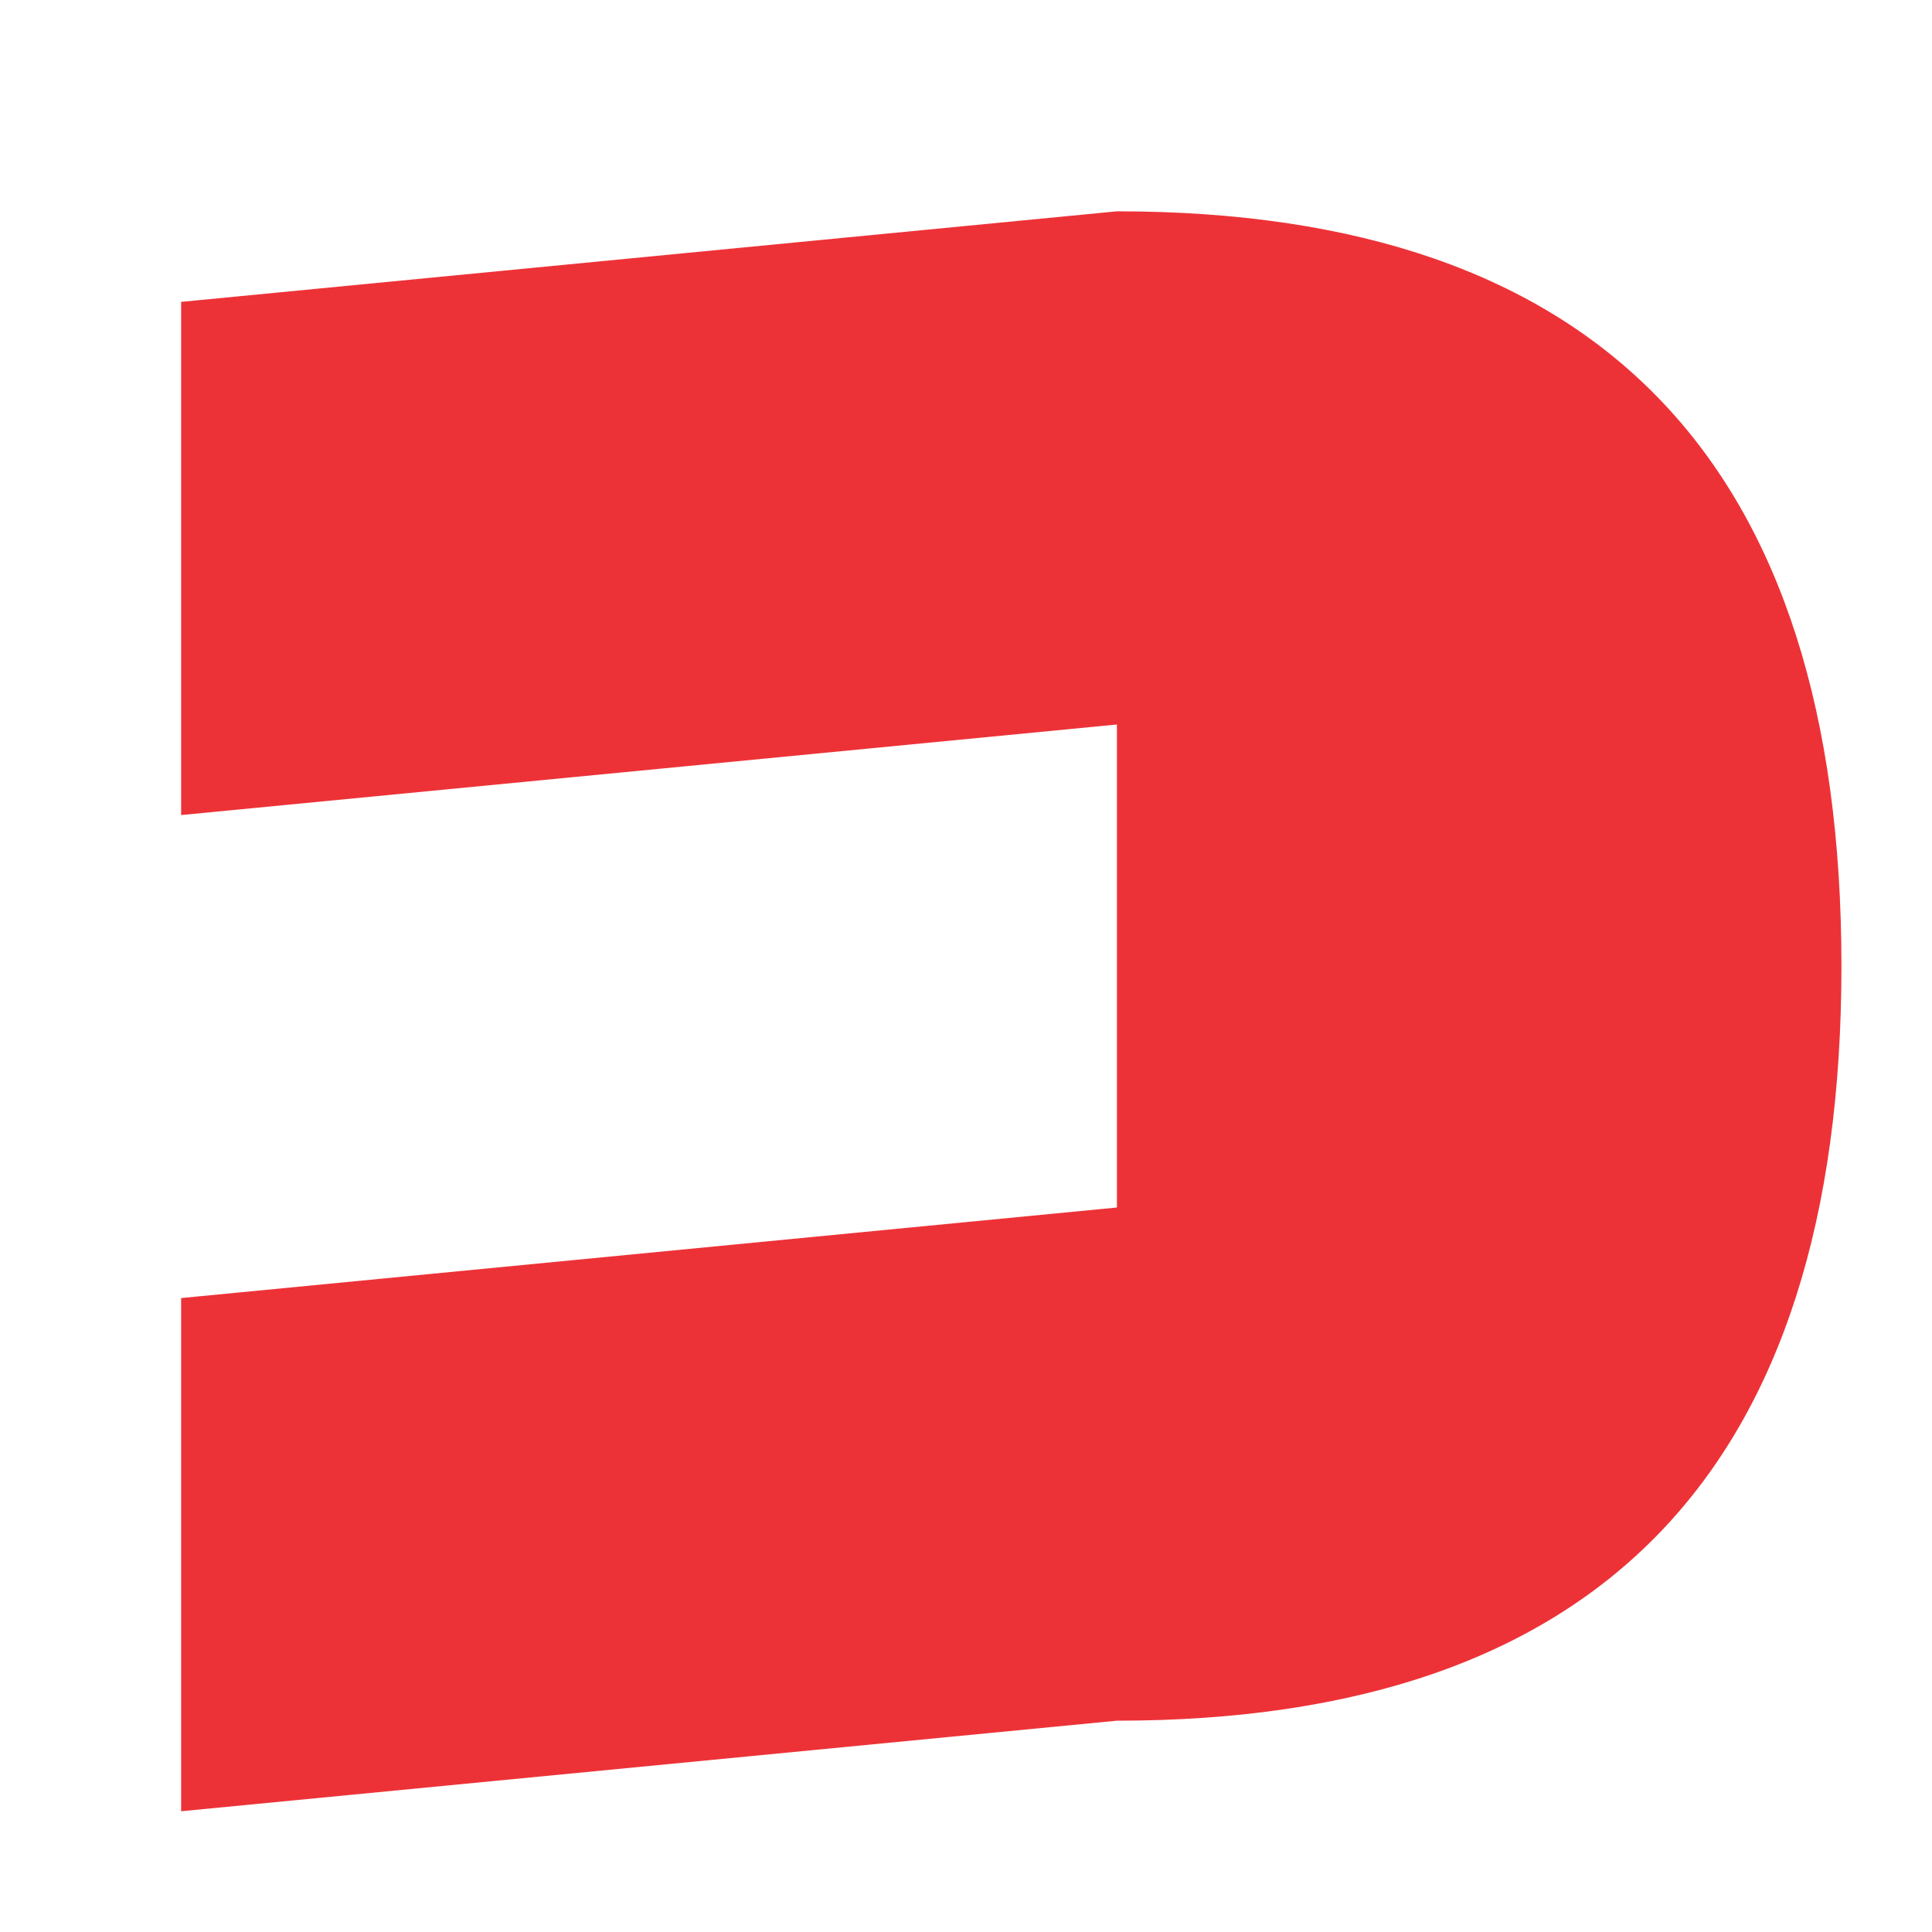
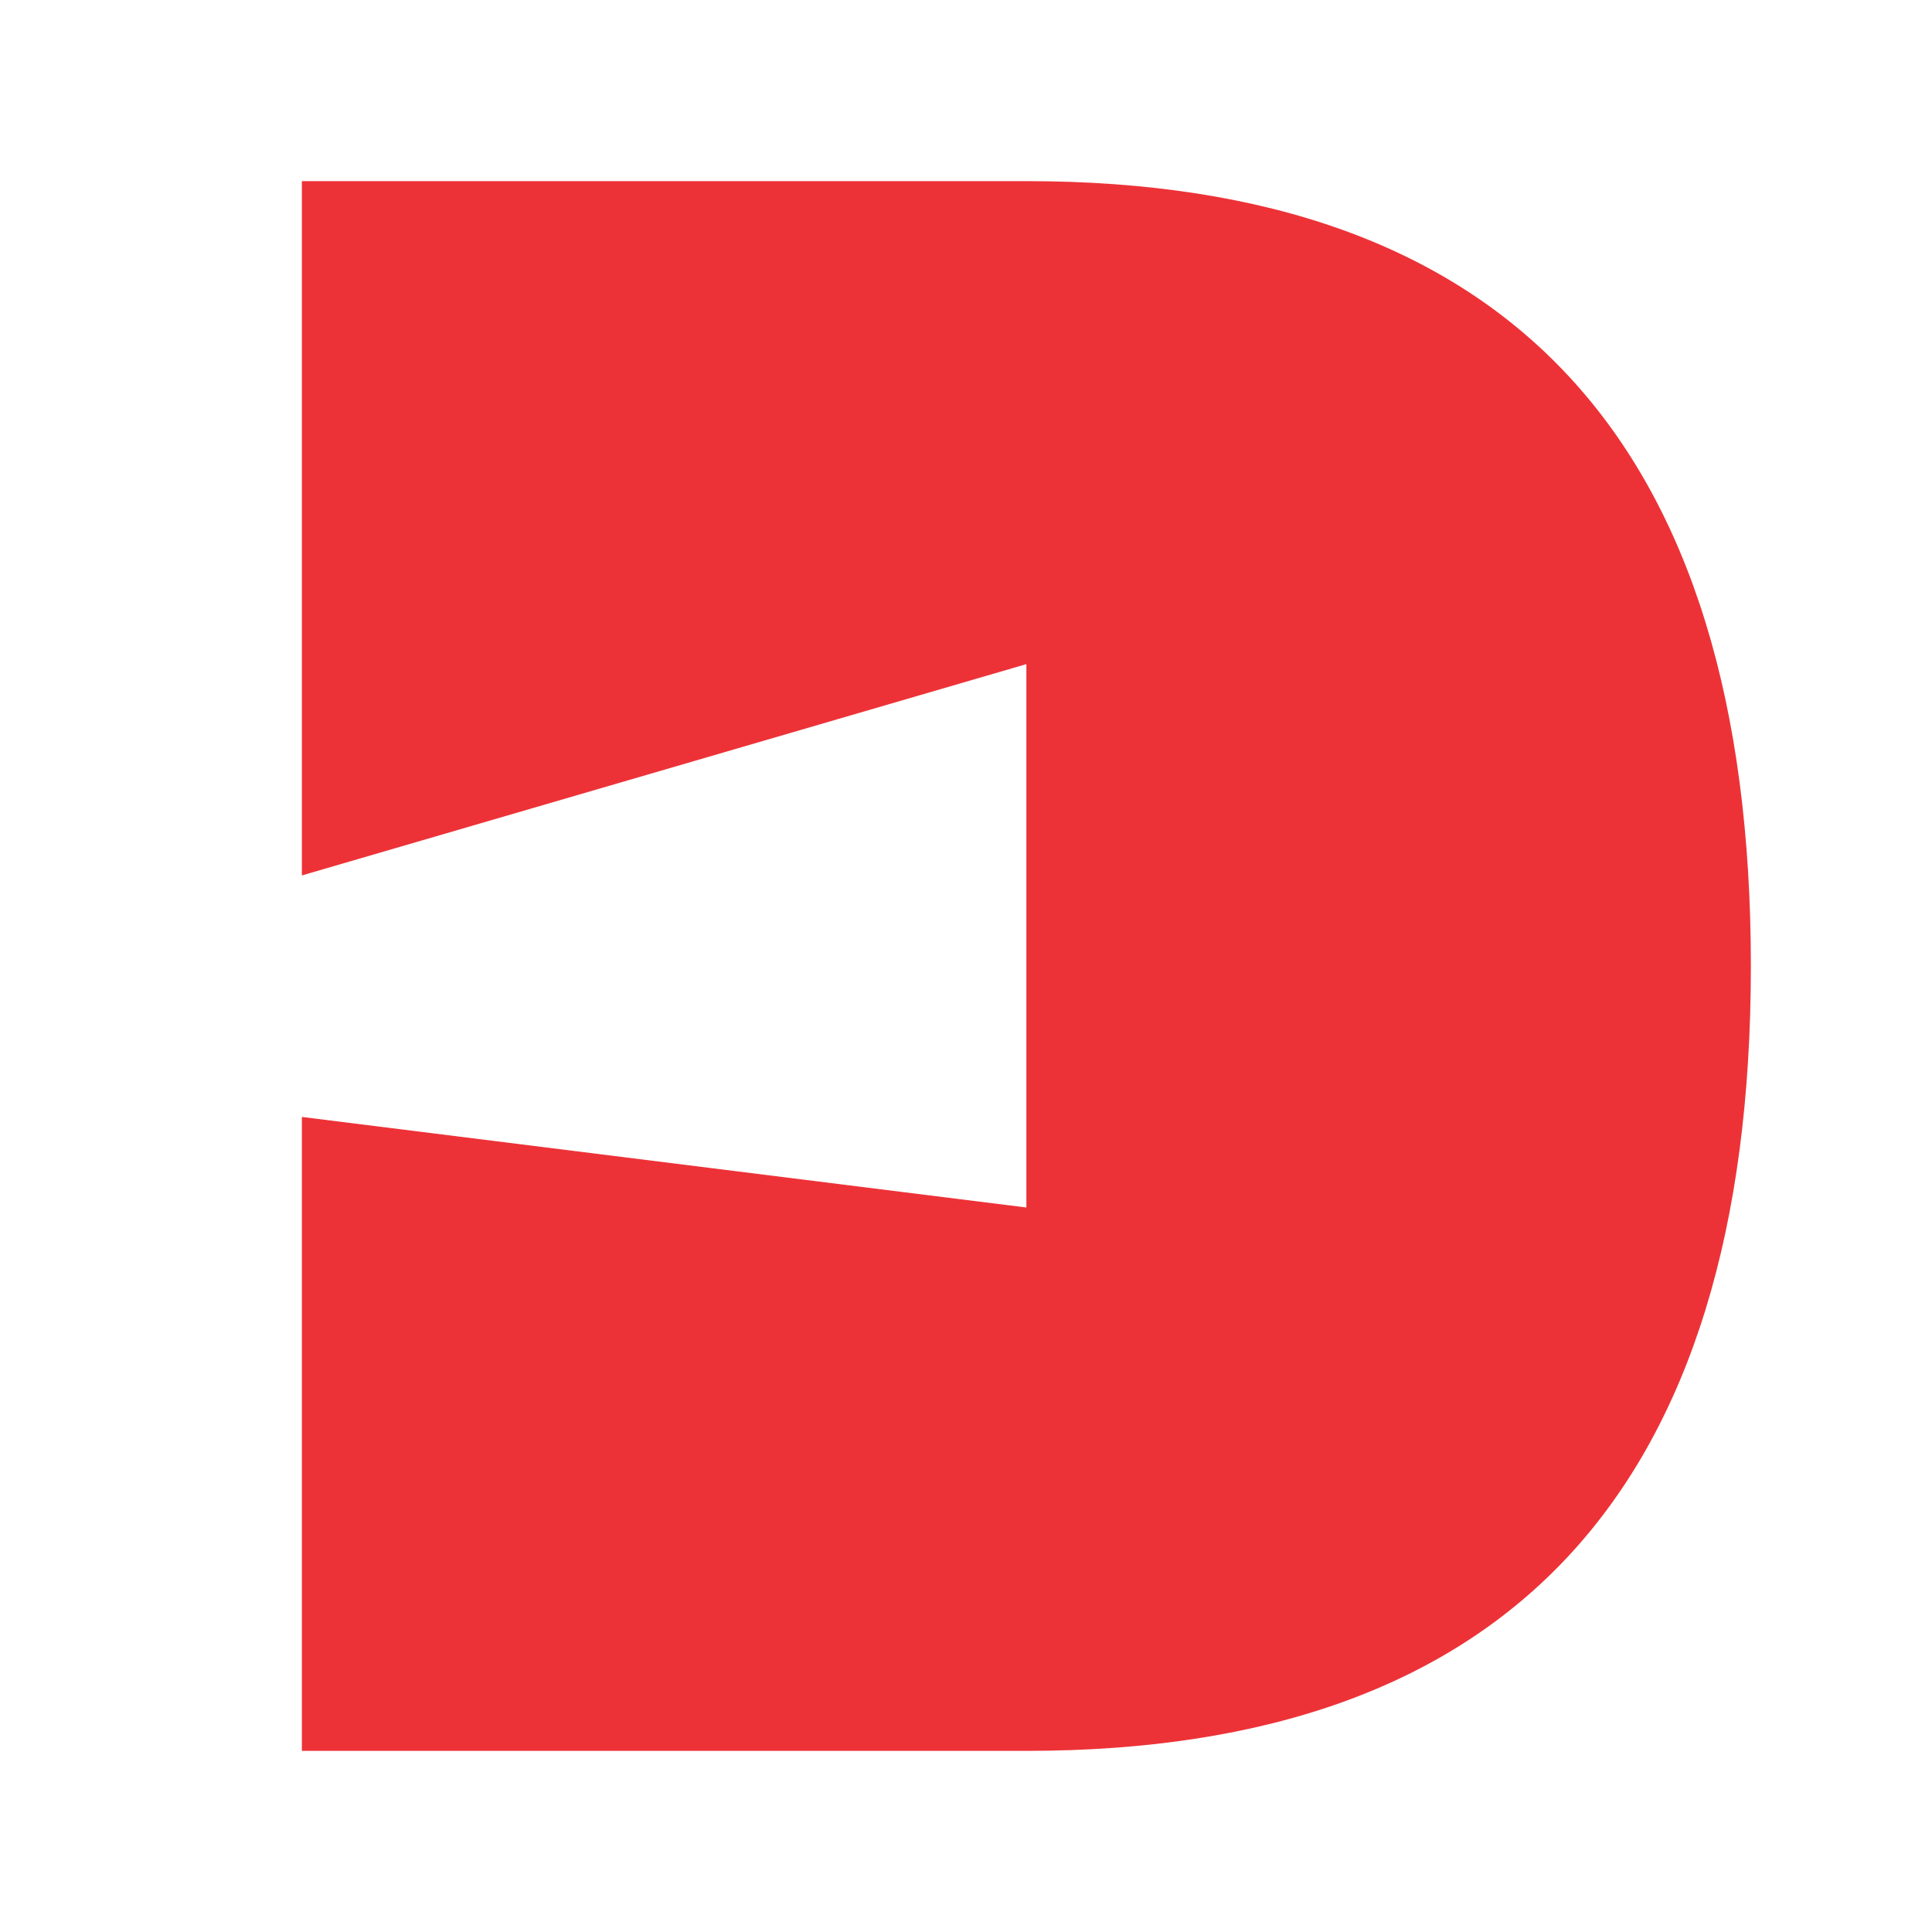
<svg xmlns="http://www.w3.org/2000/svg" viewBox="0 0 64 64" width="64" height="64">
-   <path fill-rule="evenodd" fill="#ED3237" d="     M 6,60     L 37,57     Q 61,57 61,32     Q 61,7  37,7     L 6,10     Z     M 6,27  L 37,24  L 37,40  L 6,43  Z   " />
+   <path fill-rule="evenodd" fill="#ED3237" d="     M 10,6     L 10,58     L 34,58     Q 58,58 58,32     Q 58,6  34,6     Z     M 10,29  L 34,22  L 34,40  L 10,37  Z   " />
</svg>
